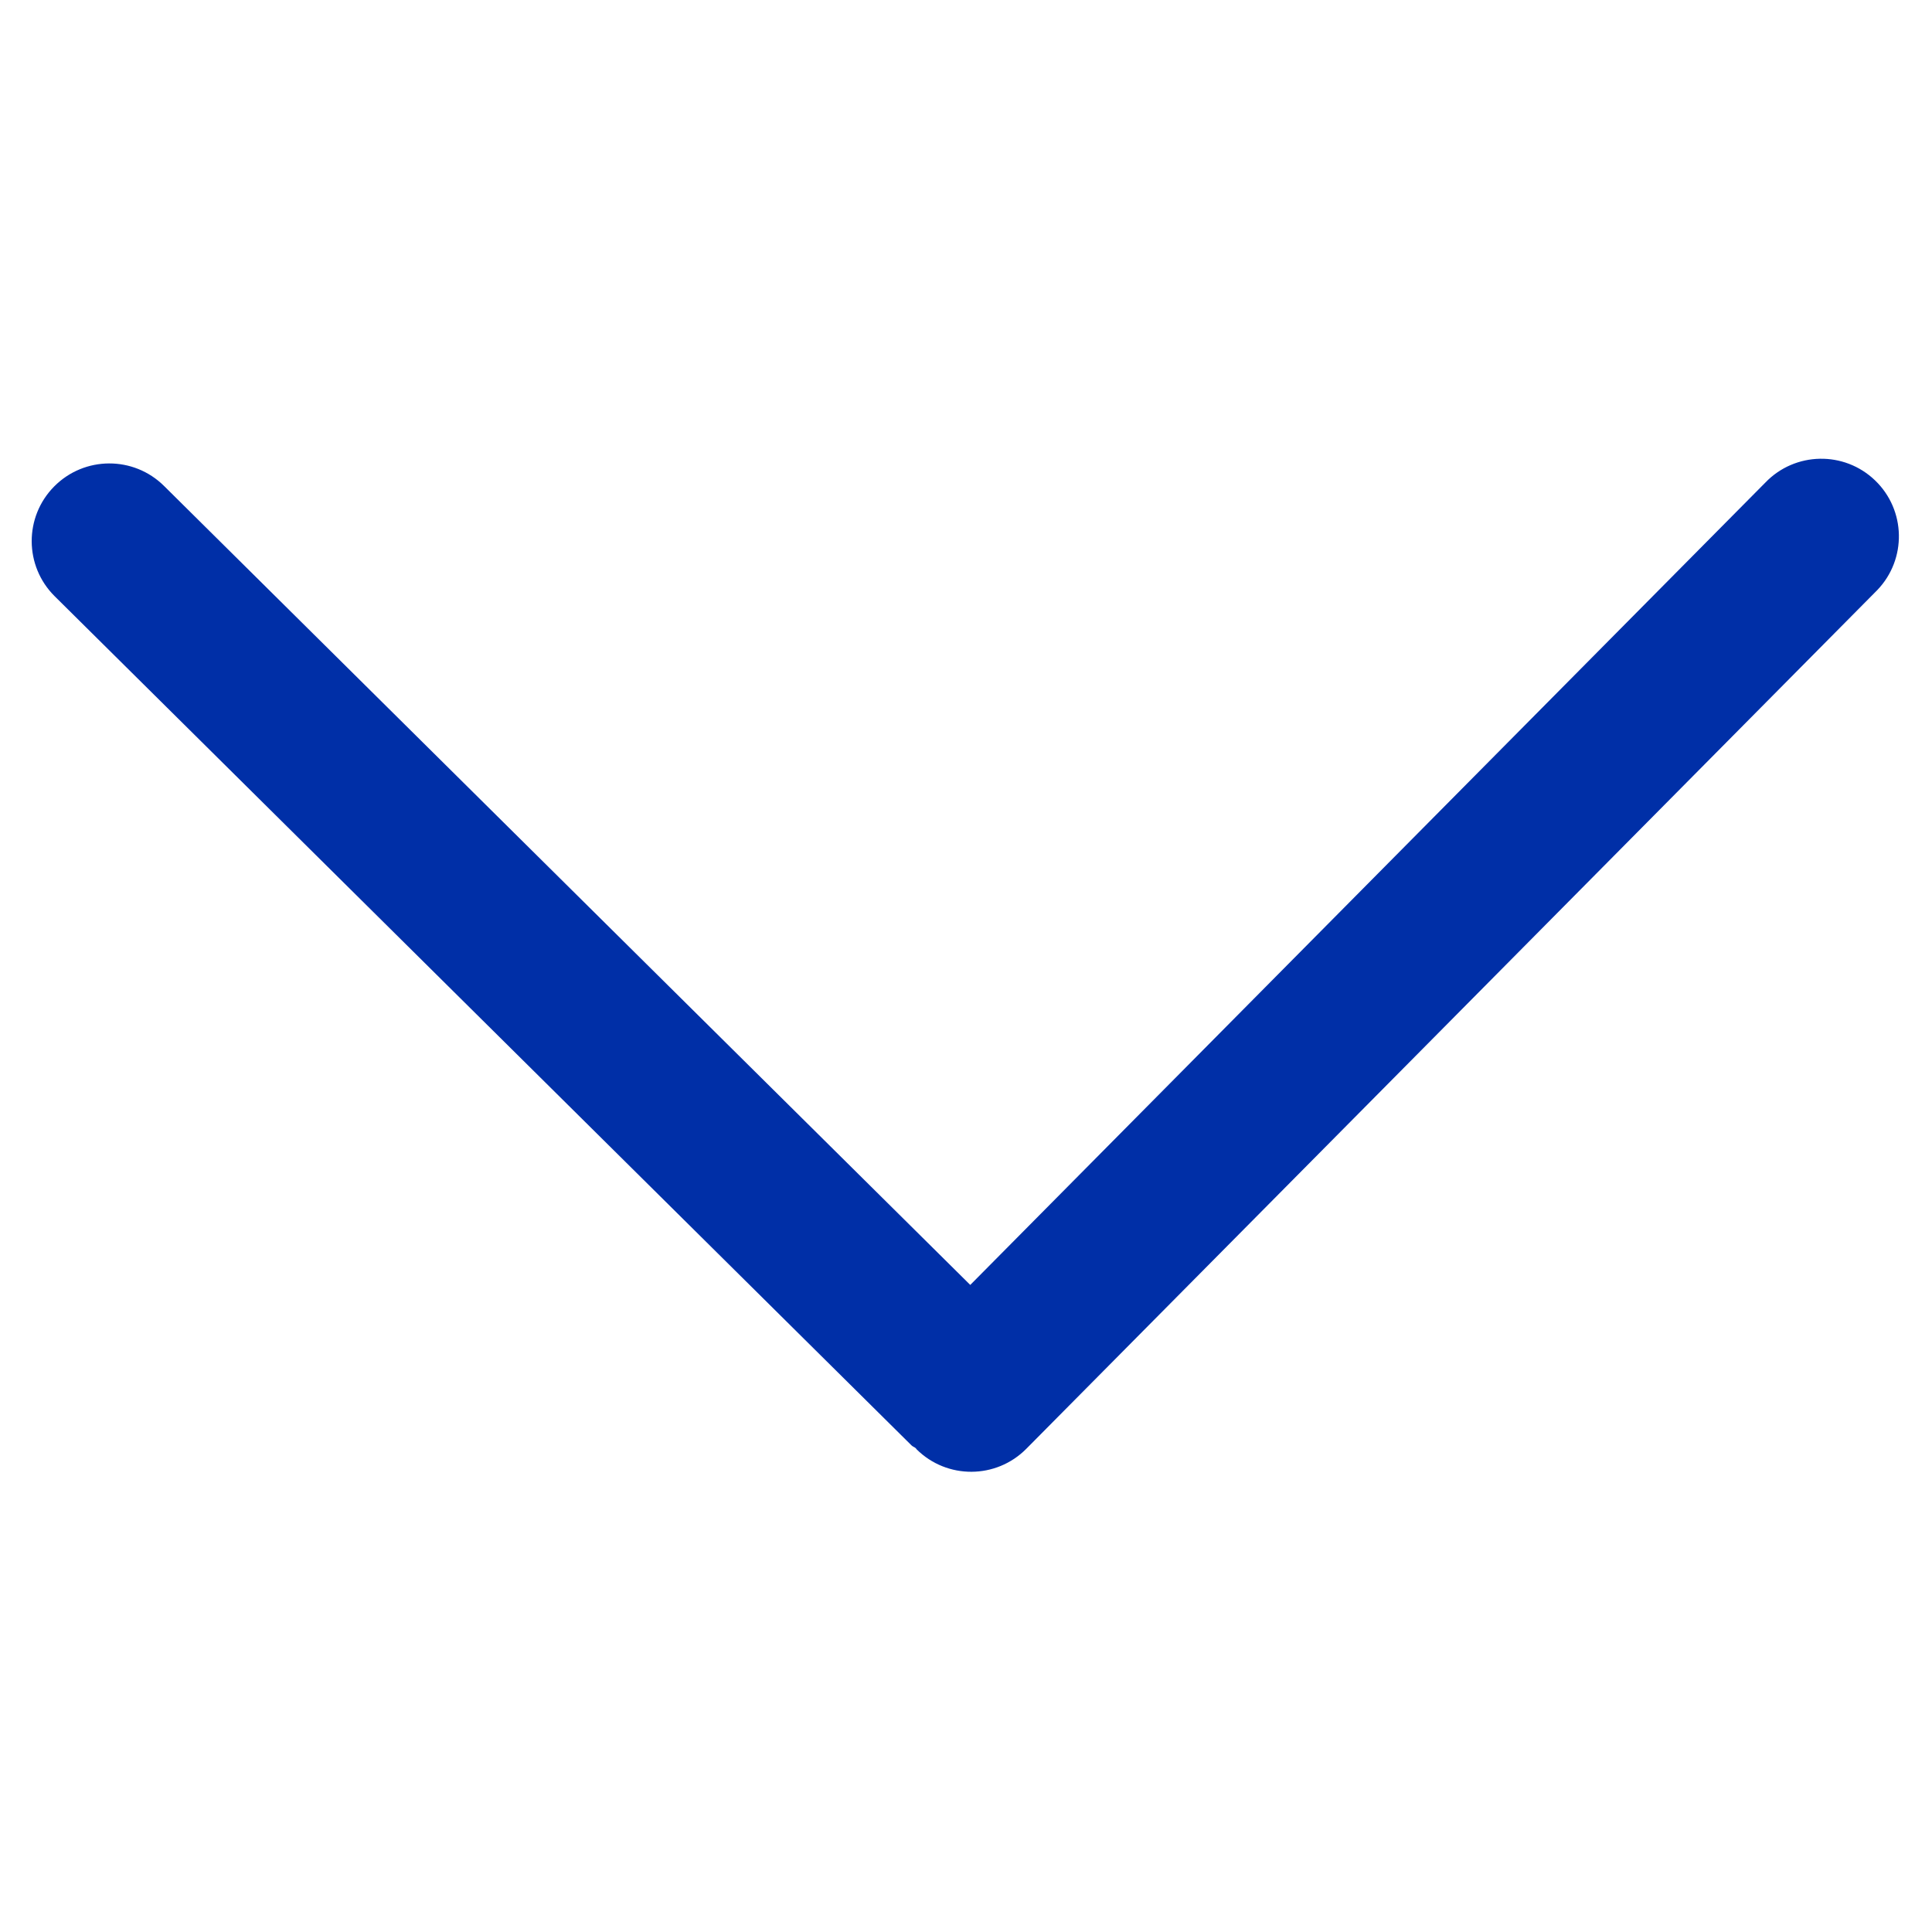
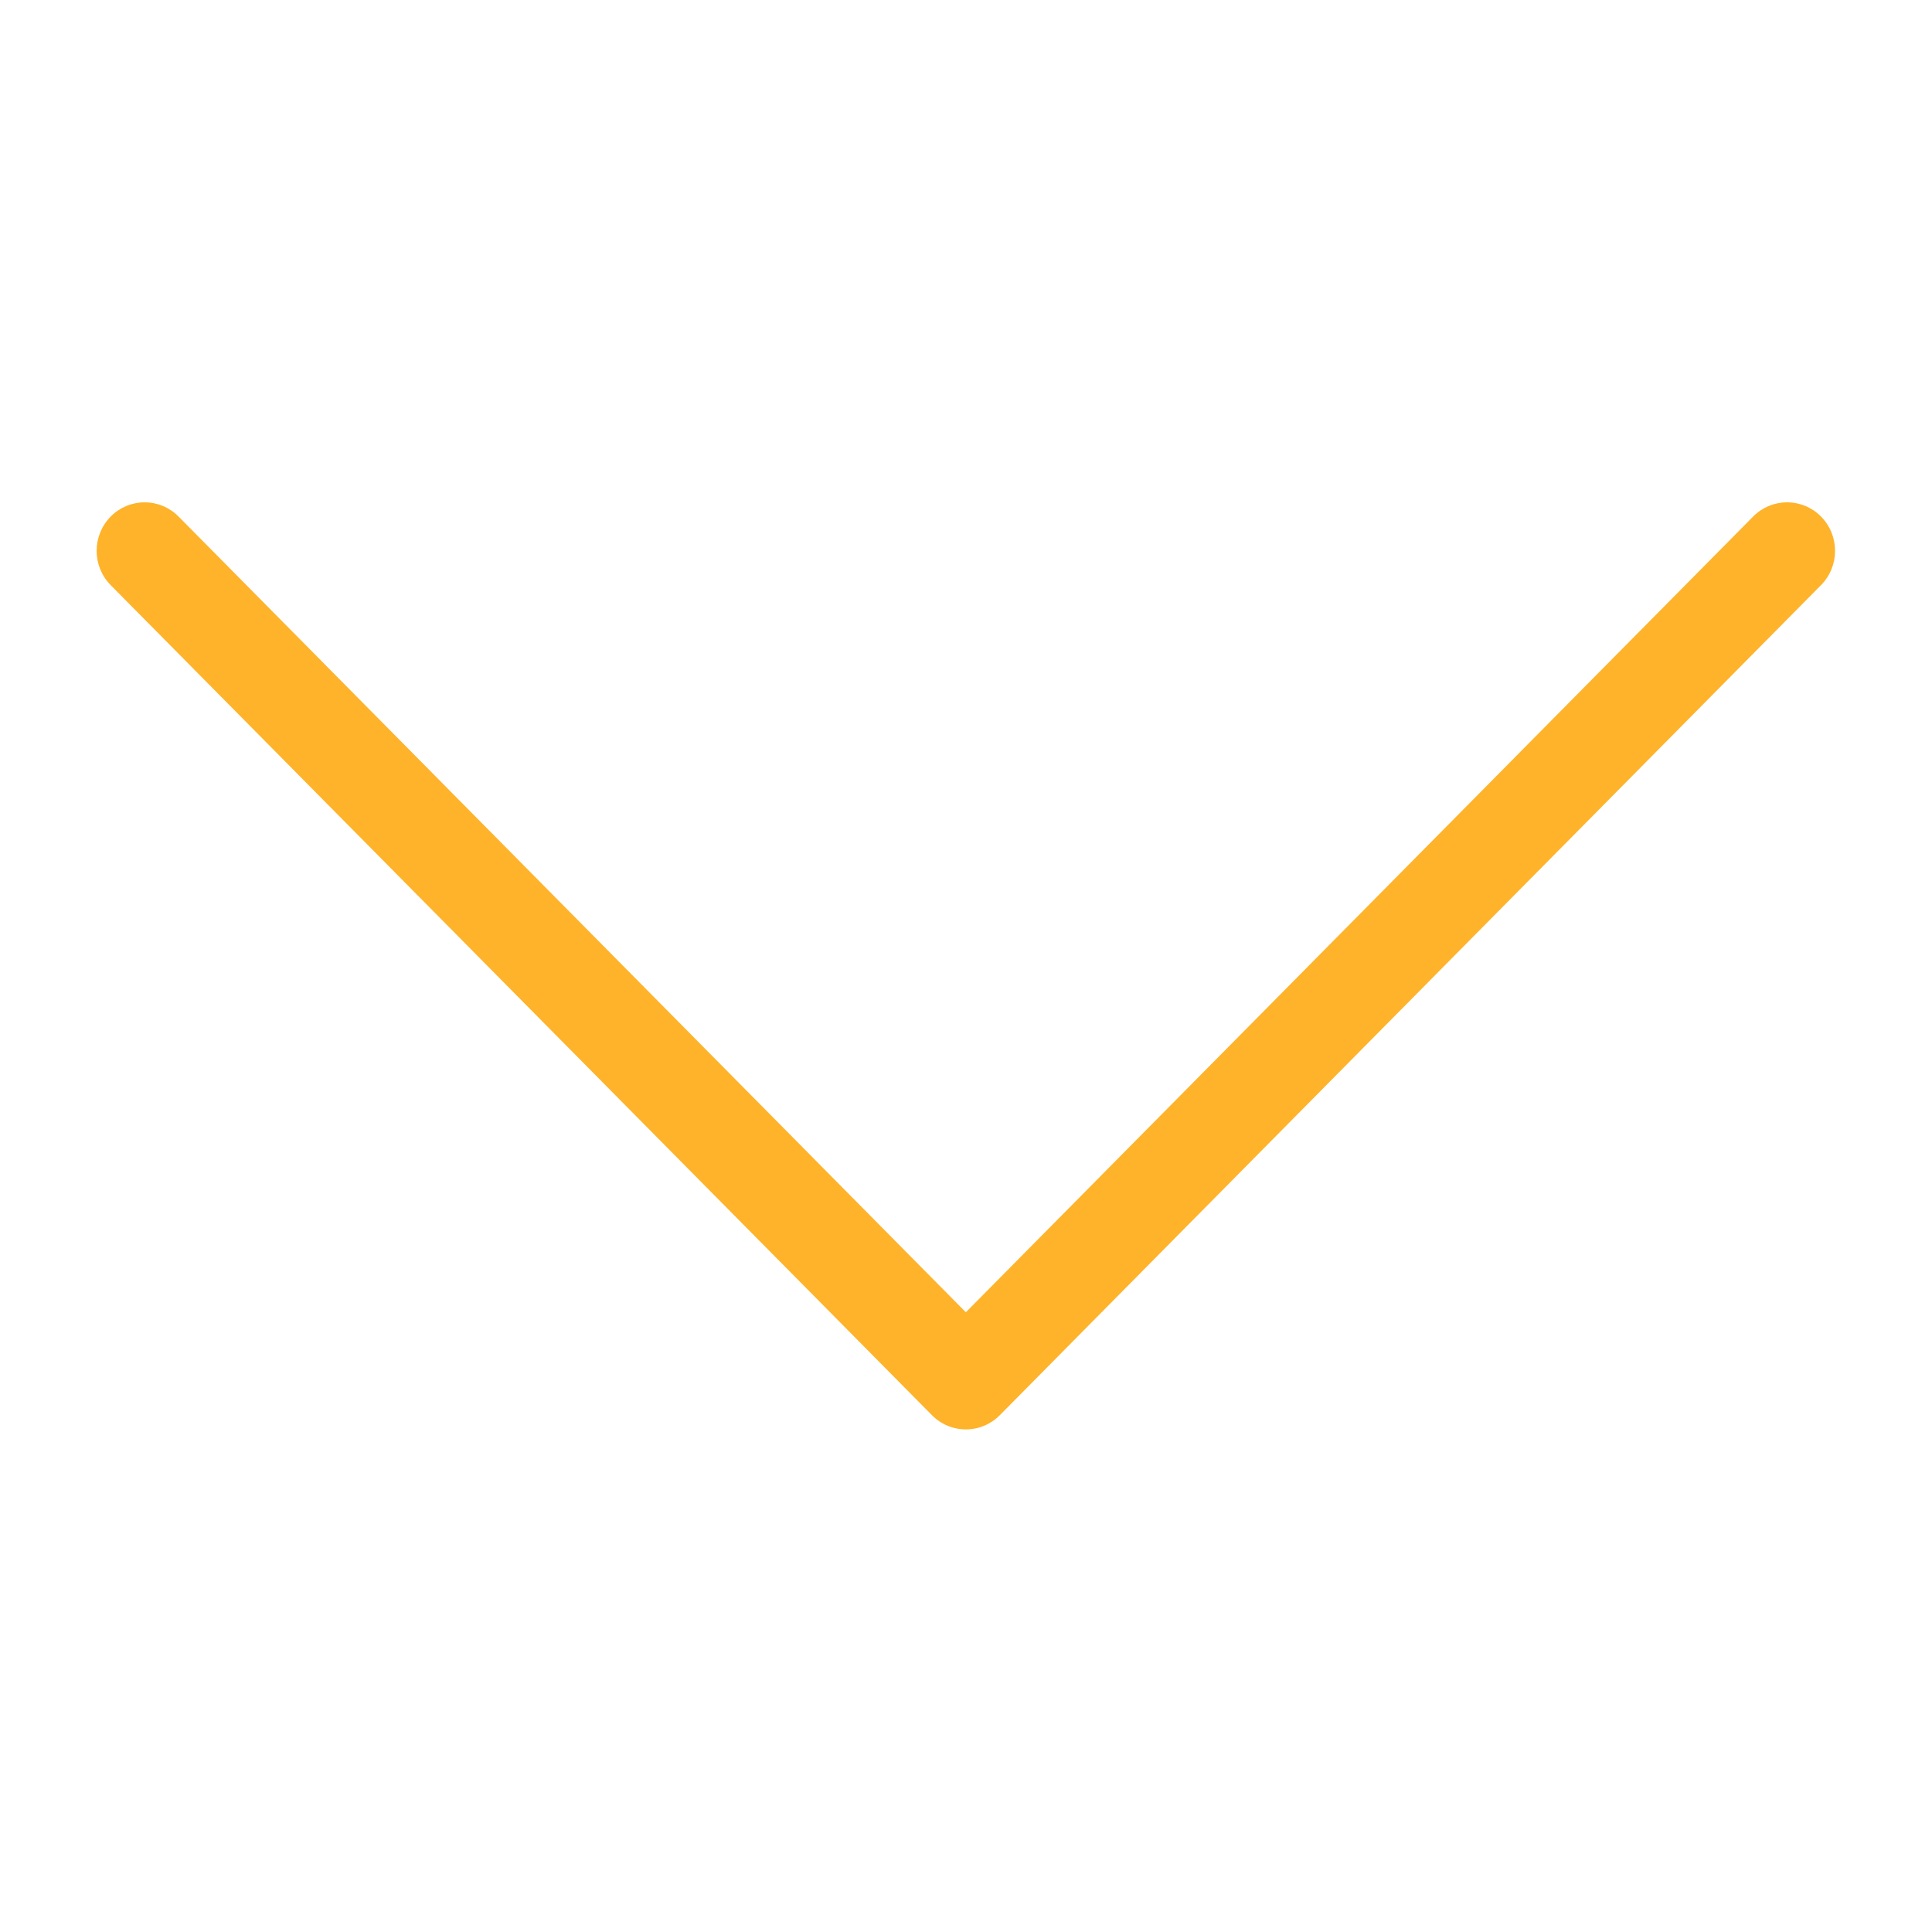
- <svg xmlns="http://www.w3.org/2000/svg" t="1614845314749" class="icon" viewBox="0 0 1024 1024" version="1.1" p-id="2116" width="200" height="200">
-   <defs>
-     <style type="text/css" />
-   </defs>
-   <path d="M994.971 312.783c15.746-16.373 15.238-42.41-1.137-58.155-16.373-15.747-42.41-15.238-58.155 1.137L514.257 681.04 86.946 257.564c-16.143-16.006-42.202-15.895-58.211 0.249-16.005 16.142-15.894 42.202 0.25 58.21L483.127 766.089c0.696 0.707 1.604 0.873 2.298 1.525 0.155 0.155 0.198 0.364 0.364 0.528l0.009 0.008c16.127 15.99 42.16 15.877 58.152-0.25l450.098-454.186c0.314-0.303 0.621-0.614 0.922-0.93z" p-id="2117" fill="#002FA7" />
+ <svg xmlns="http://www.w3.org/2000/svg" t="1624350065127" class="icon" viewBox="0 0 1024 1024" version="1.1" p-id="2154" width="200" height="200">
+   <path d="M965.176 310.129L529.92 750.08a25.242 25.242 0 0 1-35.968 0L58.665 310.129a25.902 25.902 0 0 1 0-36.352 25.247 25.247 0 0 1 35.973 0l417.28 421.75 417.28-421.75a25.247 25.247 0 0 1 35.973 0 25.907 25.907 0 0 1 0.005 36.352z" p-id="2155" fill="#FEB32A" />
</svg>
